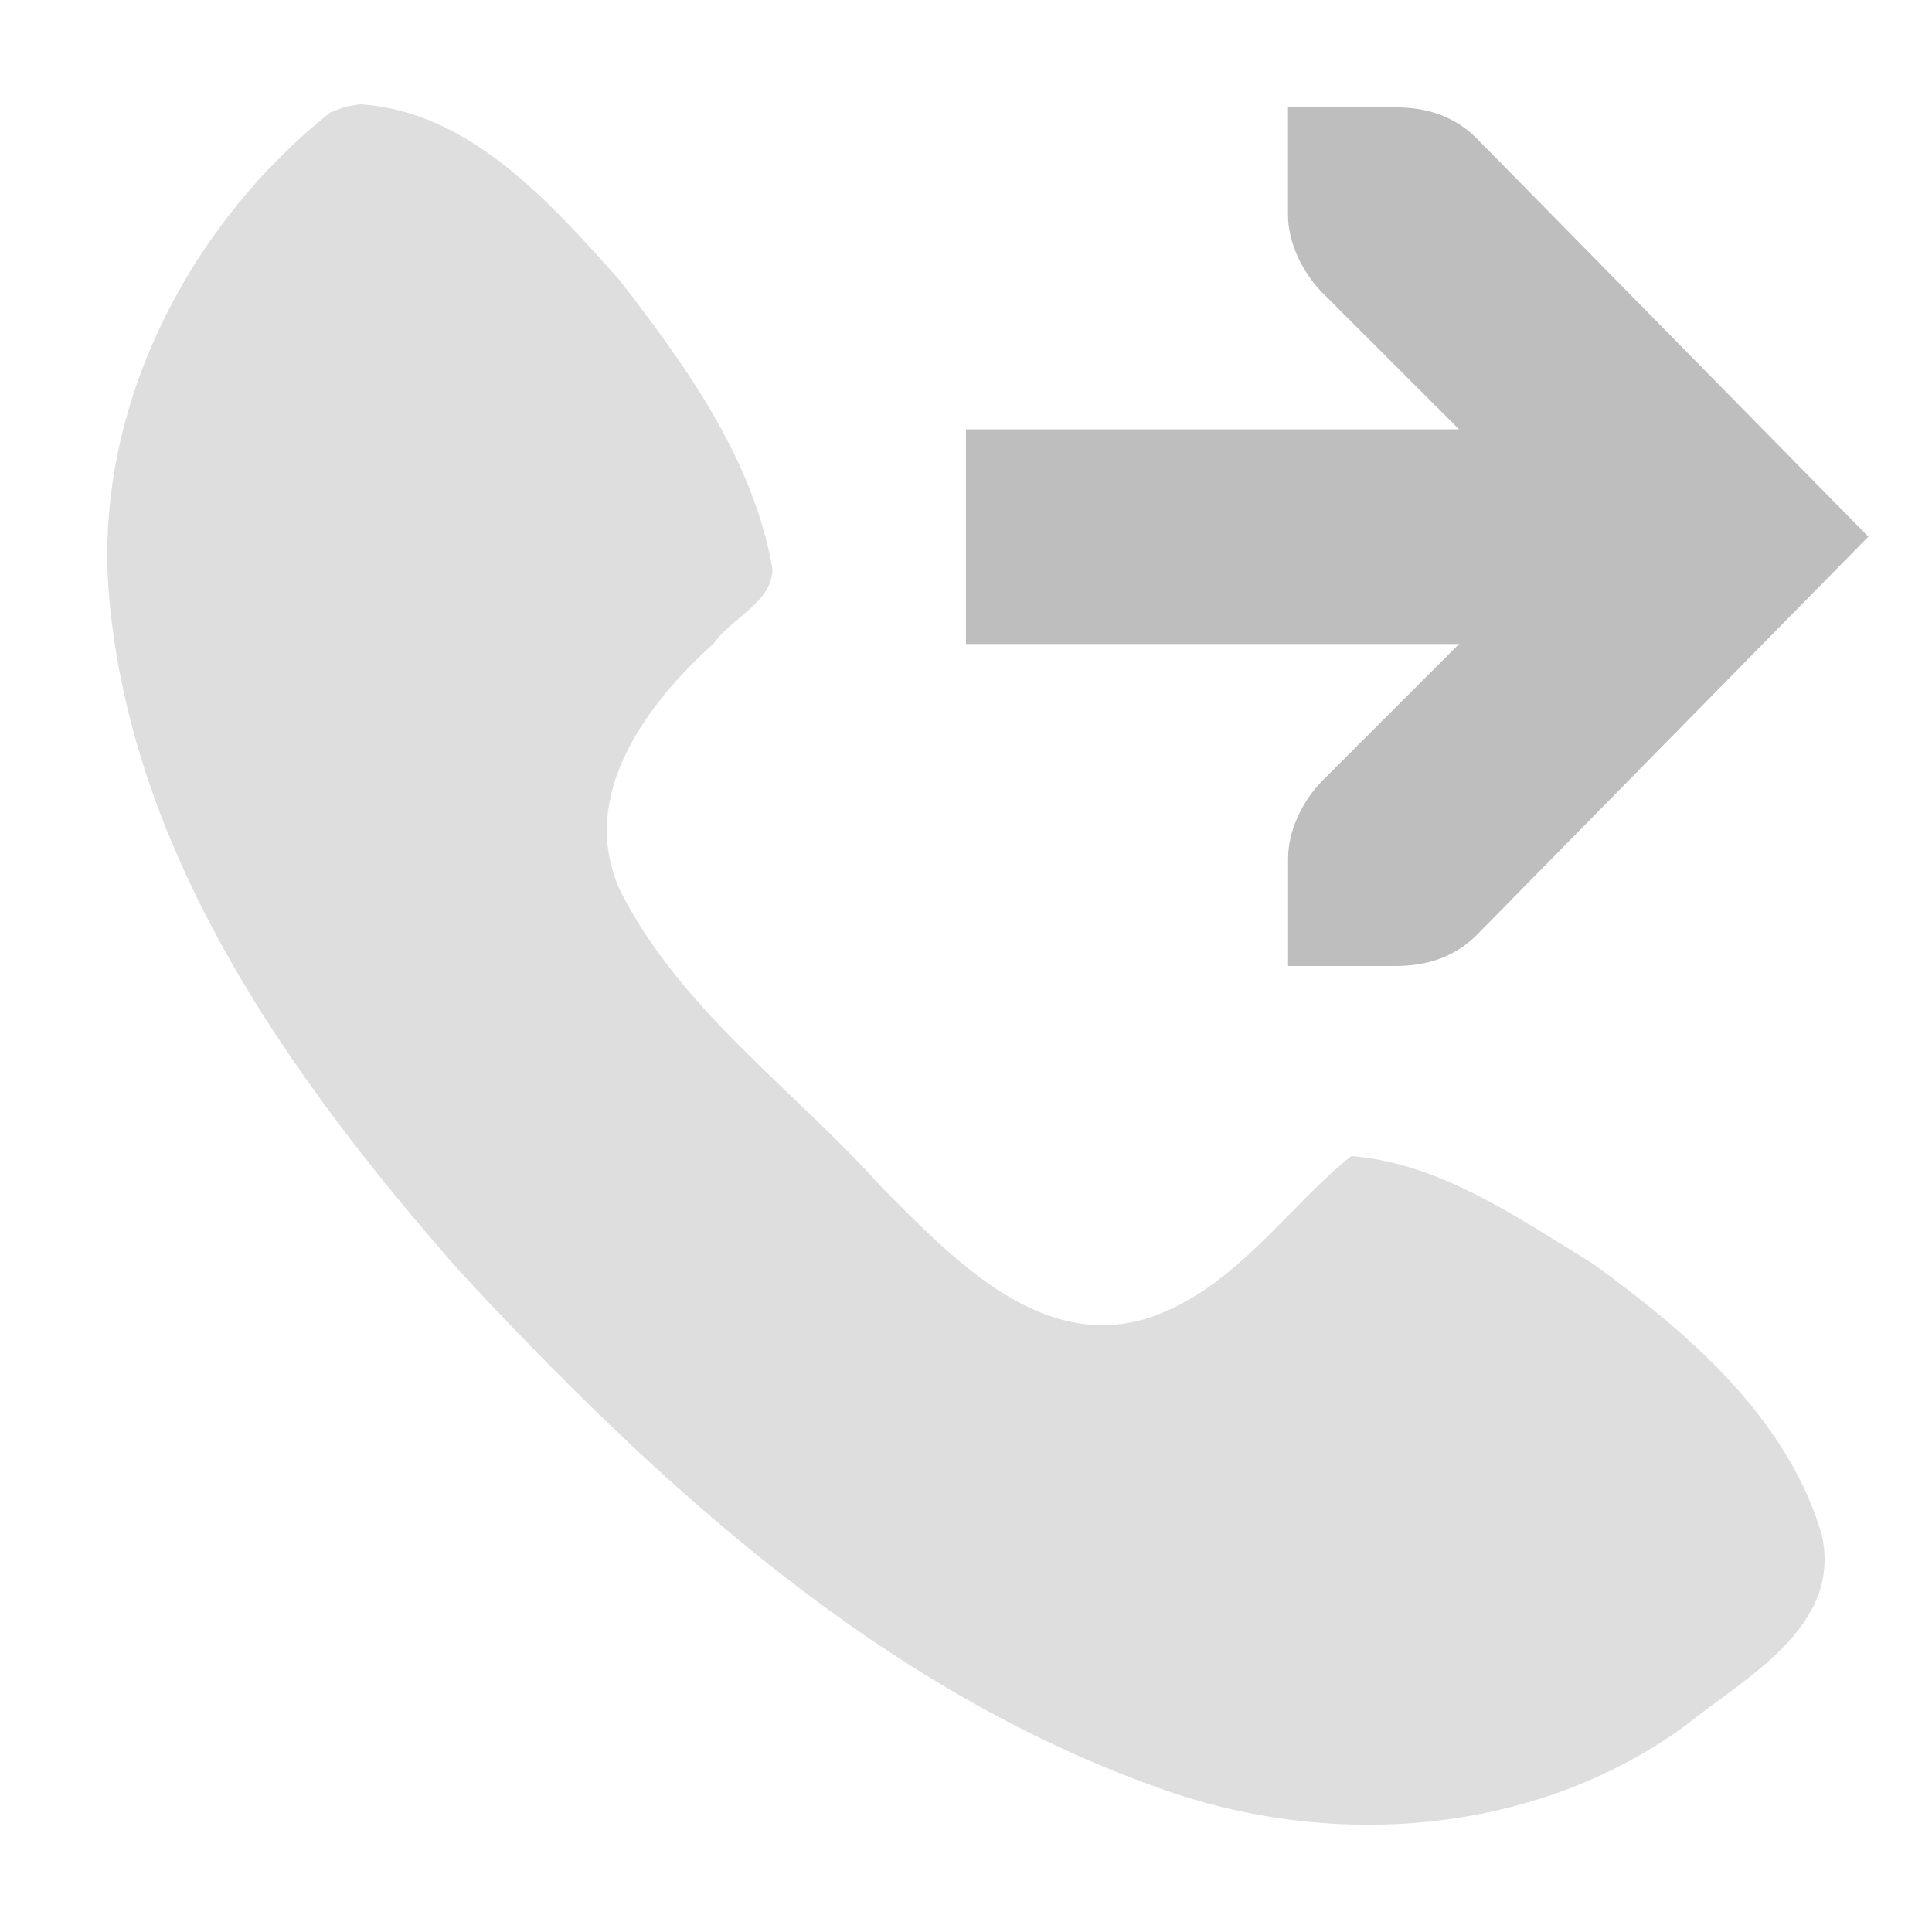
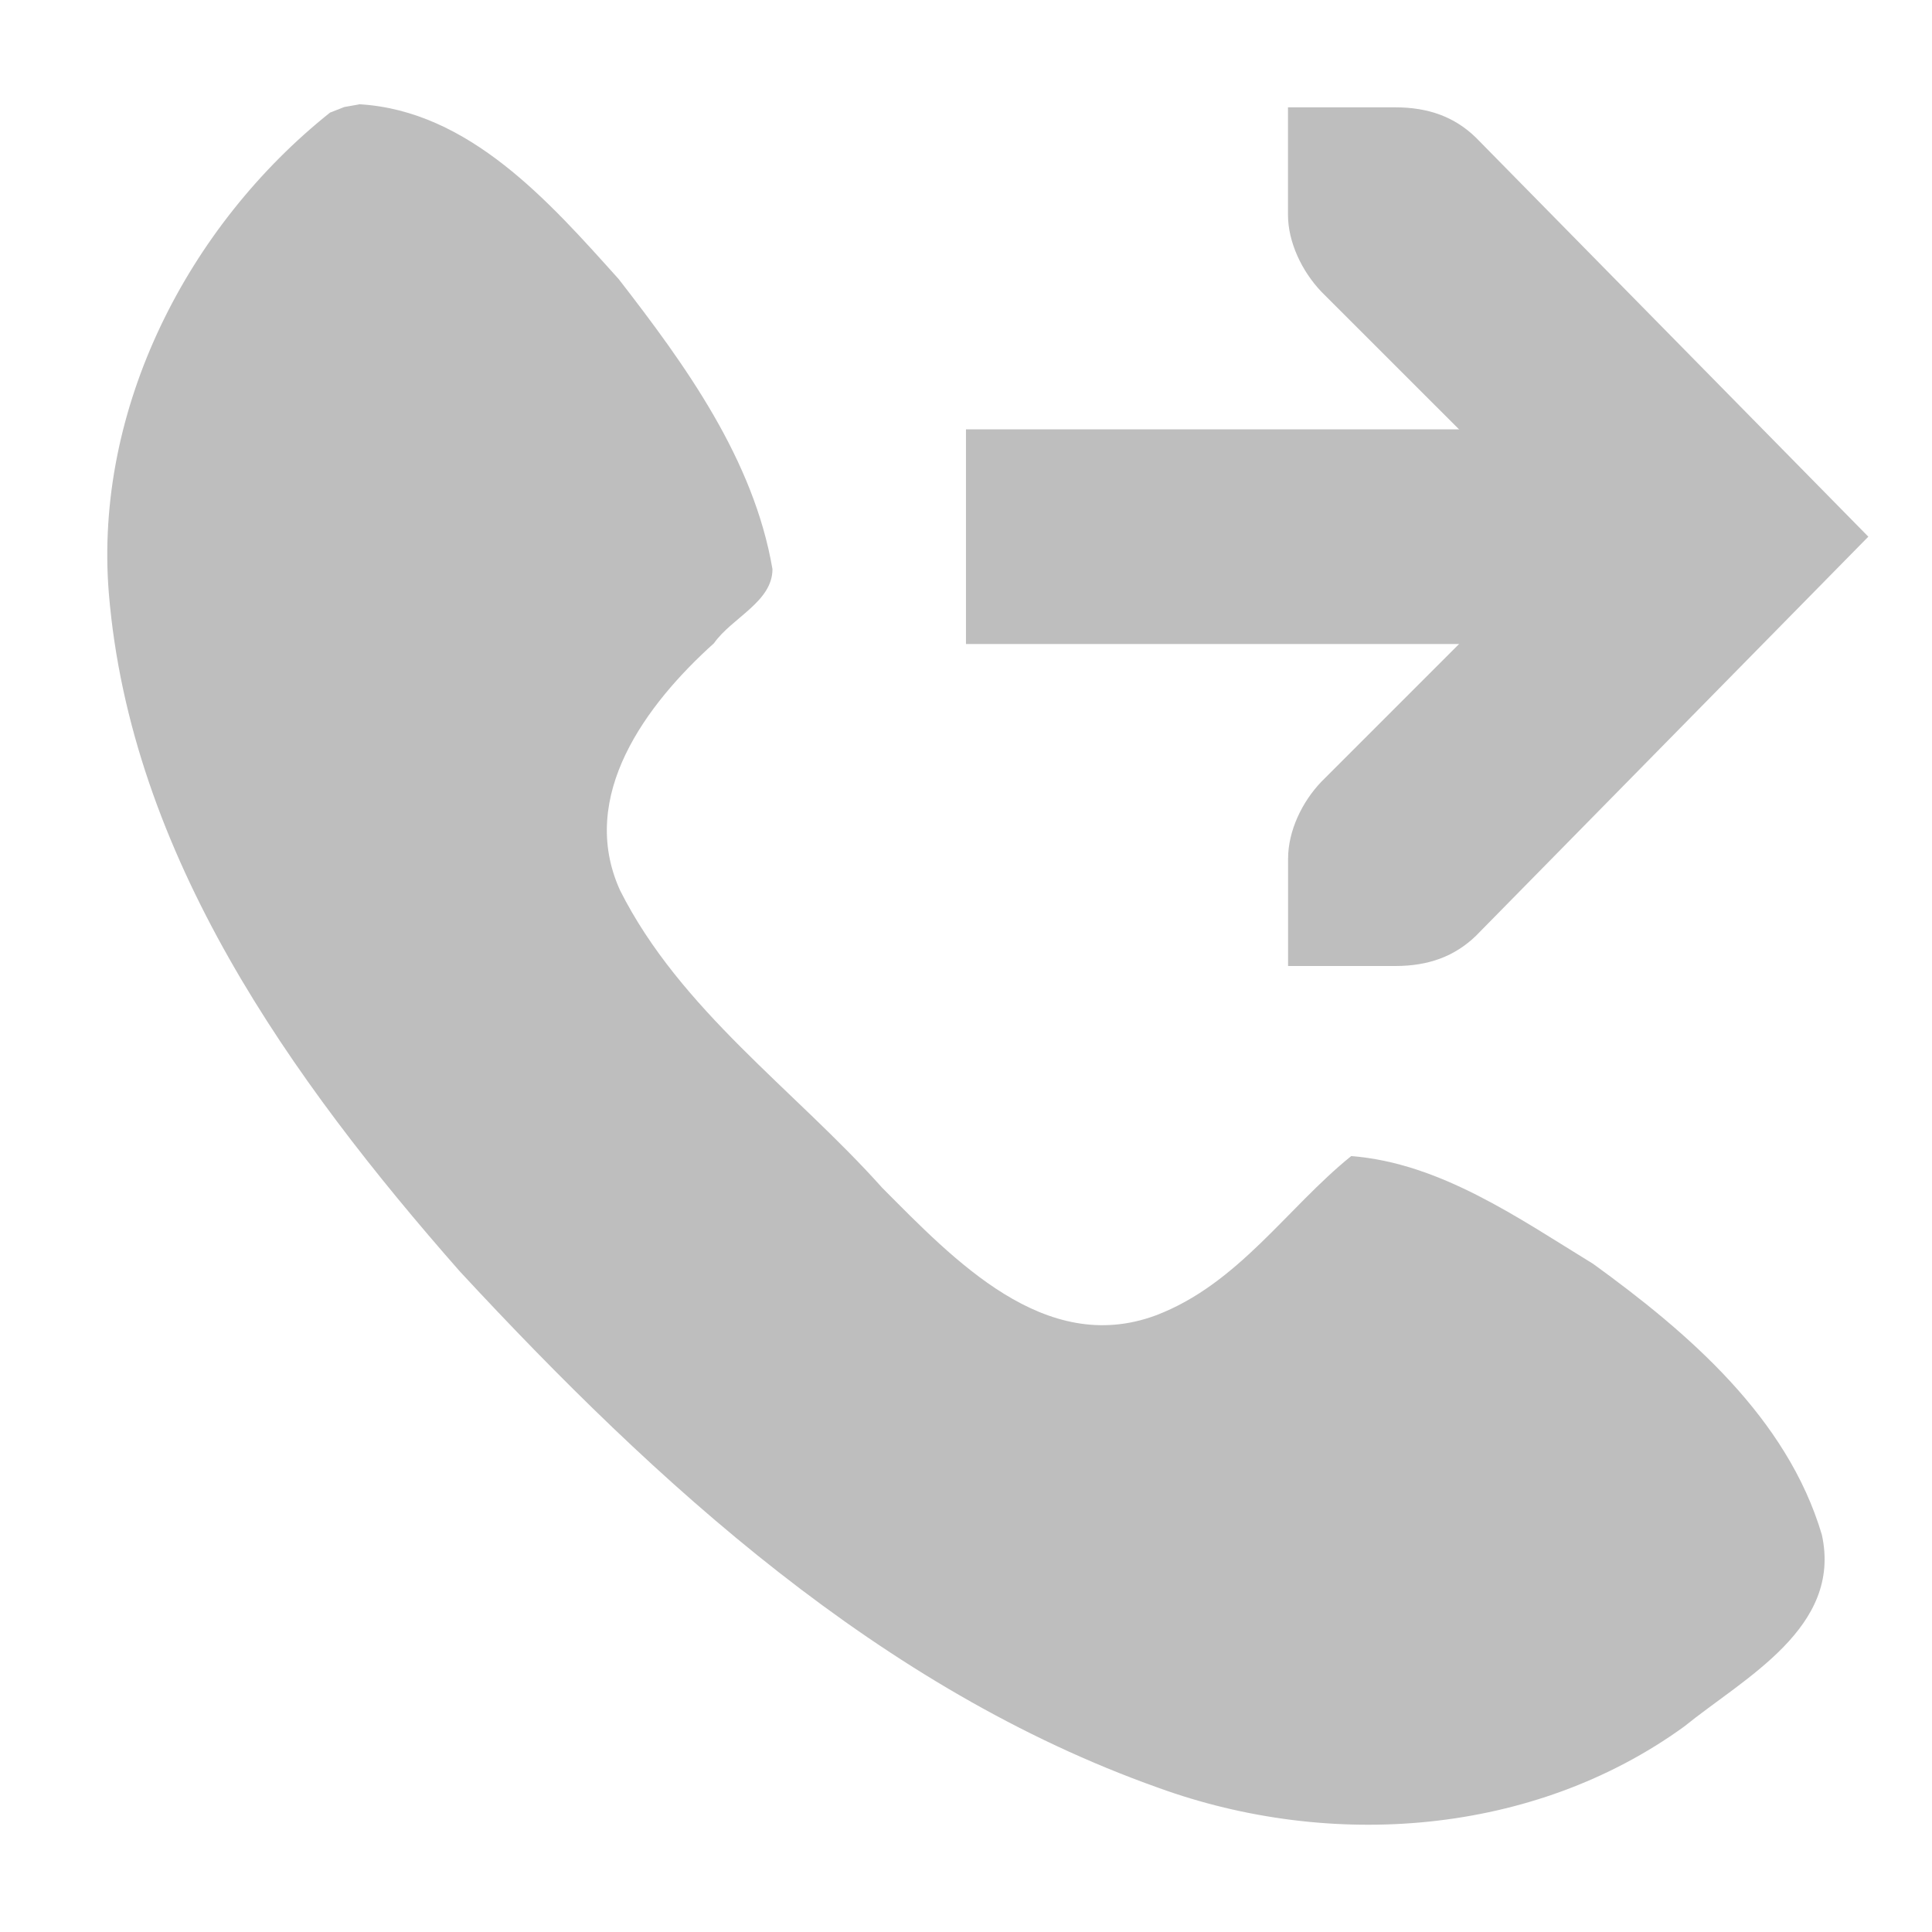
<svg xmlns="http://www.w3.org/2000/svg" id="svg7384" version="1.1" height="18" width="18">
  <defs id="defs7386">
    </defs>
  <g transform="translate(-80.0002,-744)" id="layer9" style="display:inline" />
  <g transform="translate(-80.0002,-744)" id="layer10" />
  <g transform="translate(-80.0002,-744)" id="layer11" />
  <g transform="translate(-80.0002,-744)" id="layer13" />
  <g transform="translate(-80.0002,-744)" id="layer14" />
  <g transform="translate(-80.0002,-744)" id="layer15" style="display:inline" />
  <g transform="translate(-80.0002,-744)" id="g4953" style="display:inline" />
  <g transform="translate(-80.0002,-744)" id="layer12" style="display:inline">
-     <path d="m 83.344,744.971 c 1.028,0.058 1.777,0.913 2.421,1.63 0.622,0.802 1.257,1.679 1.432,2.701 8.7e-4,0.305 -0.379,0.454 -0.545,0.691 -0.628,0.565 -1.274,1.423 -0.875,2.302 0.562,1.116 1.624,1.856 2.443,2.772 0.664,0.666 1.513,1.572 2.549,1.188 0.768,-0.292 1.221,-1.001 1.82,-1.484 0.829,0.064 1.56,0.579 2.254,1.004 0.889,0.644 1.809,1.436 2.131,2.524 0.19,0.866 -0.72,1.331 -1.283,1.787 -1.406,1.018 -3.294,1.153 -4.9,0.57 -2.587,-0.919 -4.672,-2.831 -6.508,-4.812 -1.569,-1.785 -3.068,-3.877 -3.269,-6.319 -0.138,-1.718 0.737,-3.42 2.061,-4.476 l 0.133,-0.052 0.136,-0.024 z" id="path44084" style="fill:#bebebe;fill-opacity:1;stroke:none;display:inline;enable-background:new;opacity:0.5" />
+     <path d="m 83.344,744.971 c 1.028,0.058 1.777,0.913 2.421,1.63 0.622,0.802 1.257,1.679 1.432,2.701 8.7e-4,0.305 -0.379,0.454 -0.545,0.691 -0.628,0.565 -1.274,1.423 -0.875,2.302 0.562,1.116 1.624,1.856 2.443,2.772 0.664,0.666 1.513,1.572 2.549,1.188 0.768,-0.292 1.221,-1.001 1.82,-1.484 0.829,0.064 1.56,0.579 2.254,1.004 0.889,0.644 1.809,1.436 2.131,2.524 0.19,0.866 -0.72,1.331 -1.283,1.787 -1.406,1.018 -3.294,1.153 -4.9,0.57 -2.587,-0.919 -4.672,-2.831 -6.508,-4.812 -1.569,-1.785 -3.068,-3.877 -3.269,-6.319 -0.138,-1.718 0.737,-3.42 2.061,-4.476 l 0.133,-0.052 0.136,-0.024 z" id="path44084" style="fill:#bebebe;fill-opacity:1;stroke:none;display:inline;enable-background:new;opacity:1" />
    <g id="g2995">
      <path style="font-size:medium;font-style:normal;font-variant:normal;font-weight:normal;font-stretch:normal;text-indent:0;text-align:start;text-decoration:none;line-height:normal;letter-spacing:normal;word-spacing:normal;text-transform:none;direction:ltr;block-progression:tb;writing-mode:lr-tb;text-anchor:start;baseline-shift:baseline;color:#000000;fill:#bebebe;fill-opacity:1;stroke:none;stroke-width:2;marker:none;visibility:visible;display:inline;overflow:visible;enable-background:accumulate;font-family:Sans;-inkscape-font-specification:Sans" id="path15405" d="m 89,748 0,2 6,0 0,-2 -6,0 z" />
      <path style="font-size:medium;font-style:normal;font-variant:normal;font-weight:normal;font-stretch:normal;text-indent:0;text-align:start;text-decoration:none;line-height:normal;letter-spacing:normal;word-spacing:normal;text-transform:none;direction:ltr;block-progression:tb;writing-mode:lr-tb;text-anchor:start;color:#bebebe;fill:#bebebe;fill-opacity:1;stroke:none;stroke-width:2;marker:none;visibility:visible;display:inline;overflow:visible;enable-background:accumulate;font-family:Bitstream Vera Sans;-inkscape-font-specification:Bitstream Vera Sans" id="rect3217-6-2-2-4-85-5" d="m 92,745 0,1 c 0,0.257 0.13,0.528 0.312,0.719 L 94.594,749 92.313,751.281 c -0.183,0.19 -0.312,0.462 -0.312,0.719 l 0,1 1,0 c 0.309,0 0.552,-0.09 0.75,-0.281 L 97.407,749 93.75,745.281 C 93.553,745.09 93.31,745 93,745 z" />
    </g>
  </g>
</svg>
